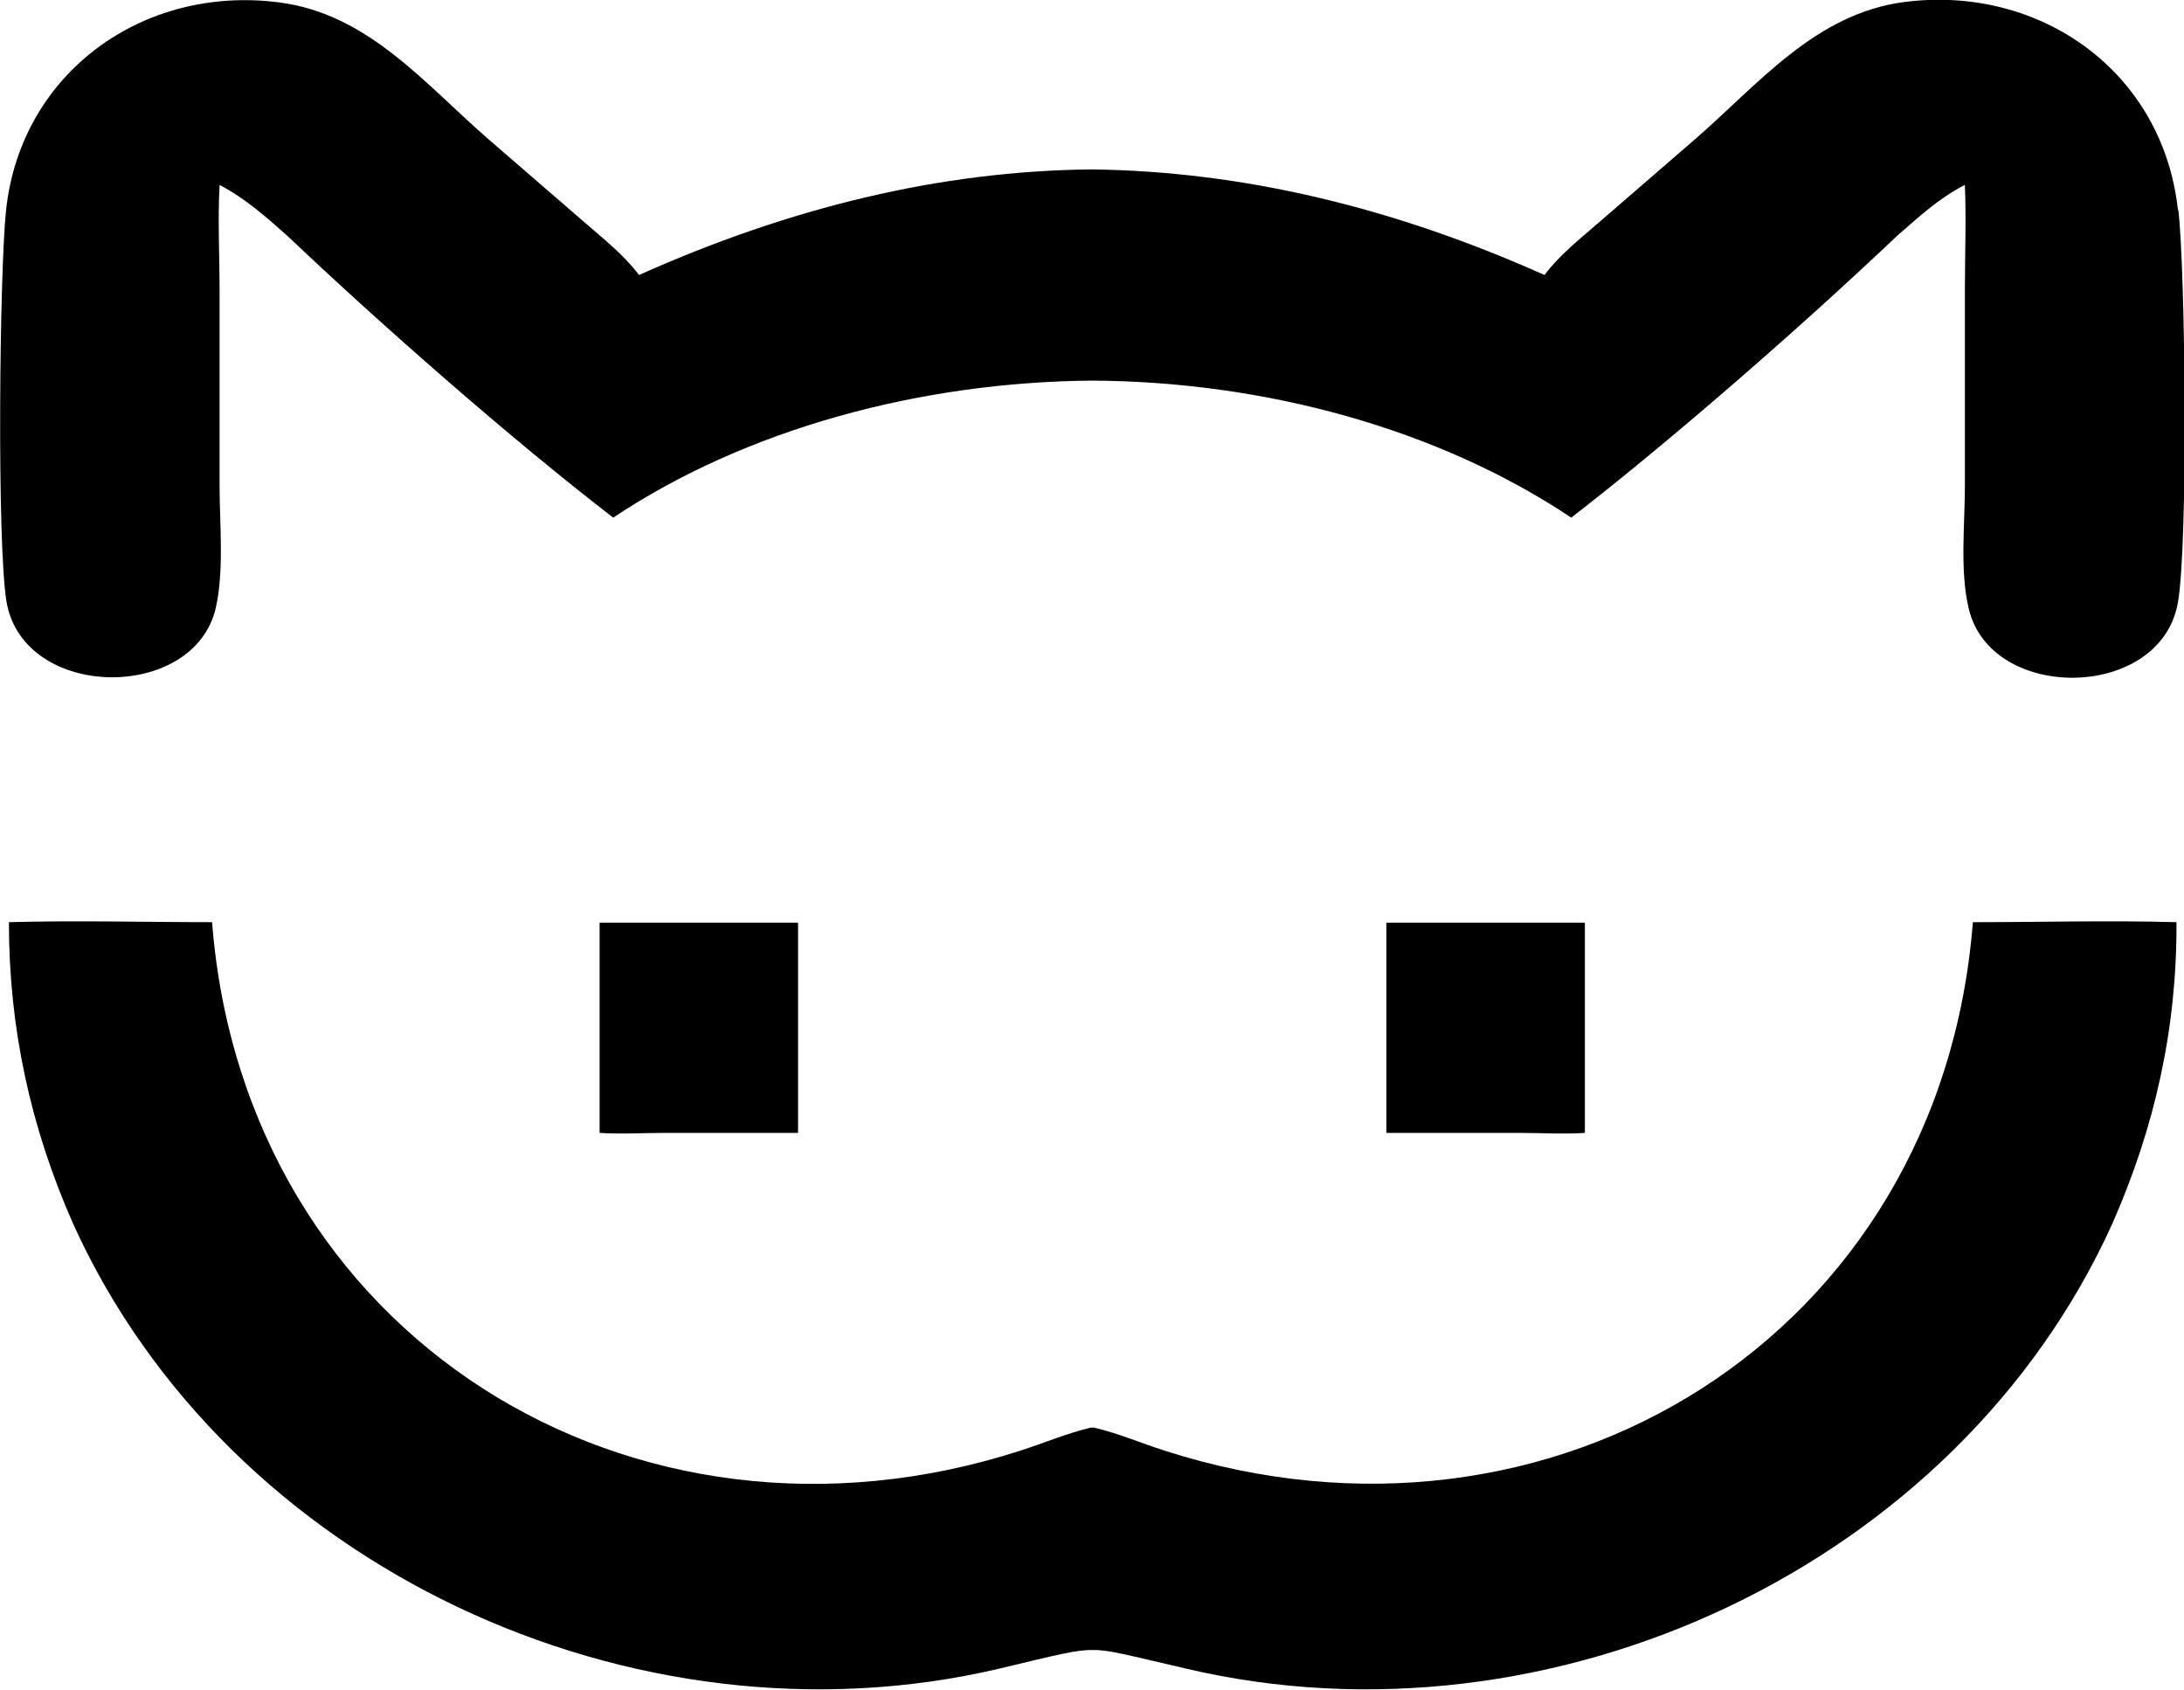
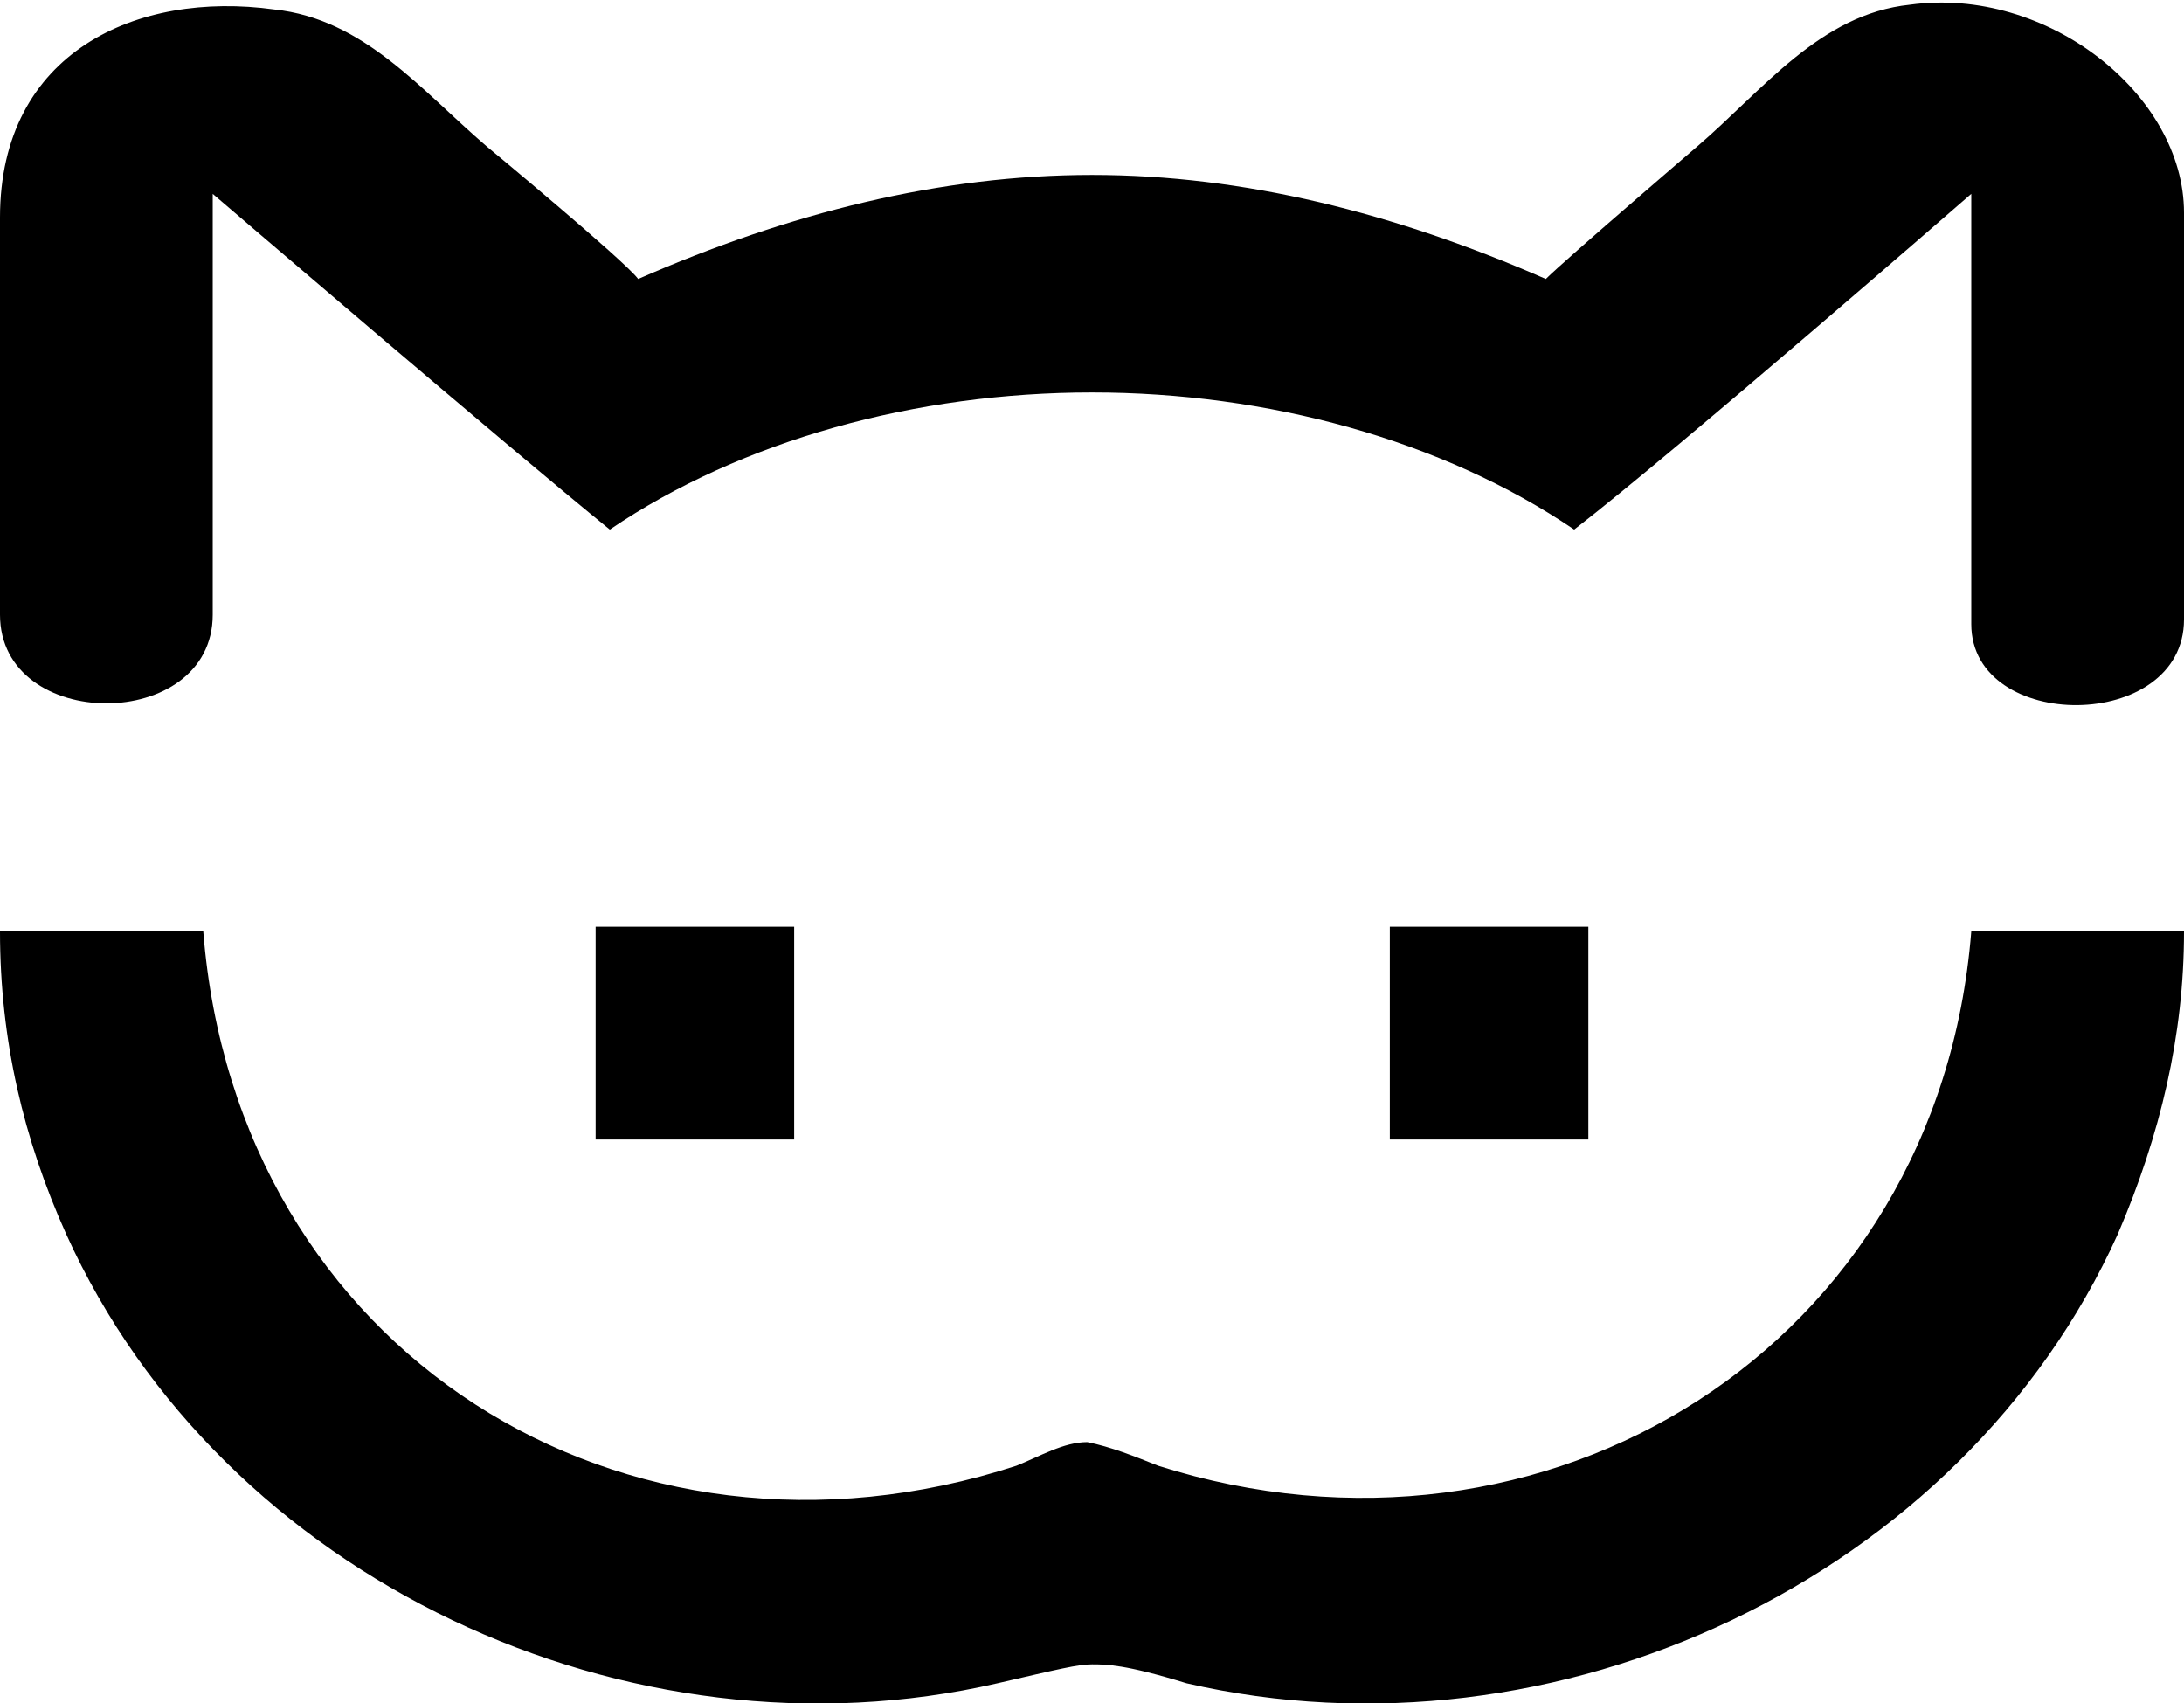
- <svg xmlns="http://www.w3.org/2000/svg" id="icon" viewBox="0 0 46.55 36">
-   <path d="M29.55,24.14v-4.48h4.23v4.48c-.46,.03-.93,0-1.39,0h-2.83Z" />
-   <path d="M14.17,24.14c-.46,0-.94,.03-1.39,0v-4.48h4.23v4.48h-2.83Z" />
-   <path d="M46.42,4.47c-.32-2.94-2.93-4.79-5.81-4.43-1.92,.24-3.13,1.76-4.52,2.96l-2,1.73c-.41,.36-.84,.69-1.17,1.13-3.22-1.44-6.43-2.21-9.65-2.25-3.22,.03-6.43,.81-9.65,2.25-.33-.44-.76-.77-1.17-1.13l-2-1.73C9.07,1.81,7.86,.29,5.94,.05,3.06-.32,.45,1.54,.13,4.47c-.14,1.29-.2,7.12,.01,8.36,.37,2.1,4,2.13,4.46,.12,.18-.8,.08-1.79,.08-2.61V6.2c0-.75-.04-1.51,0-2.26,.55,.29,.99,.68,1.45,1.09,1.97,1.87,4.77,4.33,6.94,6,2.82-1.88,6.52-2.89,10.21-2.92,3.69,.02,7.38,1.03,10.21,2.92,2.16-1.67,4.97-4.13,6.94-6,.47-.41,.9-.81,1.45-1.09,.03,.75,0,1.5,0,2.26v4.15c0,.82-.11,1.81,.08,2.61,.46,2.01,4.09,1.98,4.46-.12,.22-1.24,.16-7.07,.01-8.36Z" />
-   <path d="M42.05,19.65c-.69,8.82-8.97,13.92-17.23,11.26-.5-.16-.99-.37-1.5-.49h-.07c-.51,.12-1,.33-1.5,.49-8.26,2.67-16.54-2.44-17.23-11.26-1.44,0-2.89-.04-4.33,0,0,2.26,.46,4.37,1.37,6.43,3.31,7.3,11.95,11.3,19.72,9.48,1.26-.3,1.67-.41,2.01-.4,.34-.01,.75,.11,2.01,.4,7.77,1.82,16.41-2.18,19.72-9.48,.91-2.06,1.38-4.17,1.37-6.43-1.44-.04-2.89,0-4.33,0Z" />
-   <style>
-         logo-badge {
-             height: 1.1rem;
-         }
-     </style>
+ <svg xmlns="http://www.w3.org/2000/svg" version="1.1" viewBox="0 0 46.2 36">
+   <g>
+     <g id="icon">
+       <path d="M29.4,24.1v-4.5h4.2v4.5h-4.2Z" />
+       <path d="M14,24.1h-1.4v-4.5h4.2v4.5h-2.8Z" />
+       <path d="M46.2,4.5c0-2.5-2.9-4.8-5.8-4.4-1.9.2-3.1,1.8-4.5,3,0,0-2.8,2.4-3.2,2.8-3.2-1.4-6.4-2.2-9.6-2.2s-6.4.8-9.6,2.2c-.3-.4-3.2-2.8-3.2-2.8C8.9,1.9,7.7.4,5.8.2,2.9-.2,0,1.1,0,4.6v8.4c0,2.5,4.5,2.5,4.5,0V4.1s6.3,5.4,8.4,7.1c2.8-1.9,6.5-2.9,10.2-2.9s7.4,1,10.2,2.9c2.2-1.7,8.4-7.1,8.4-7.1v9.1c0,2.3,4.5,2.3,4.5-.1V4.5Z" />
+       <path d="M41.7,19.7c-.7,8.8-9,13.9-17.2,11.3-.5-.2-1-.4-1.5-.5-.5,0-1,.3-1.5.5-8.3,2.7-16.5-2.4-17.2-11.3H0C0,22,.5,24.1,1.4,26.1c3.3,7.3,11.9,11.3,19.7,9.5,1.3-.3,1.7-.4,2-.4s.7,0,2,.4c7.8,1.8,16.4-2.2,19.7-9.5.9-2.1,1.4-4.2,1.4-6.4h-4.5Z" />
+     </g>
+   </g>
</svg>
